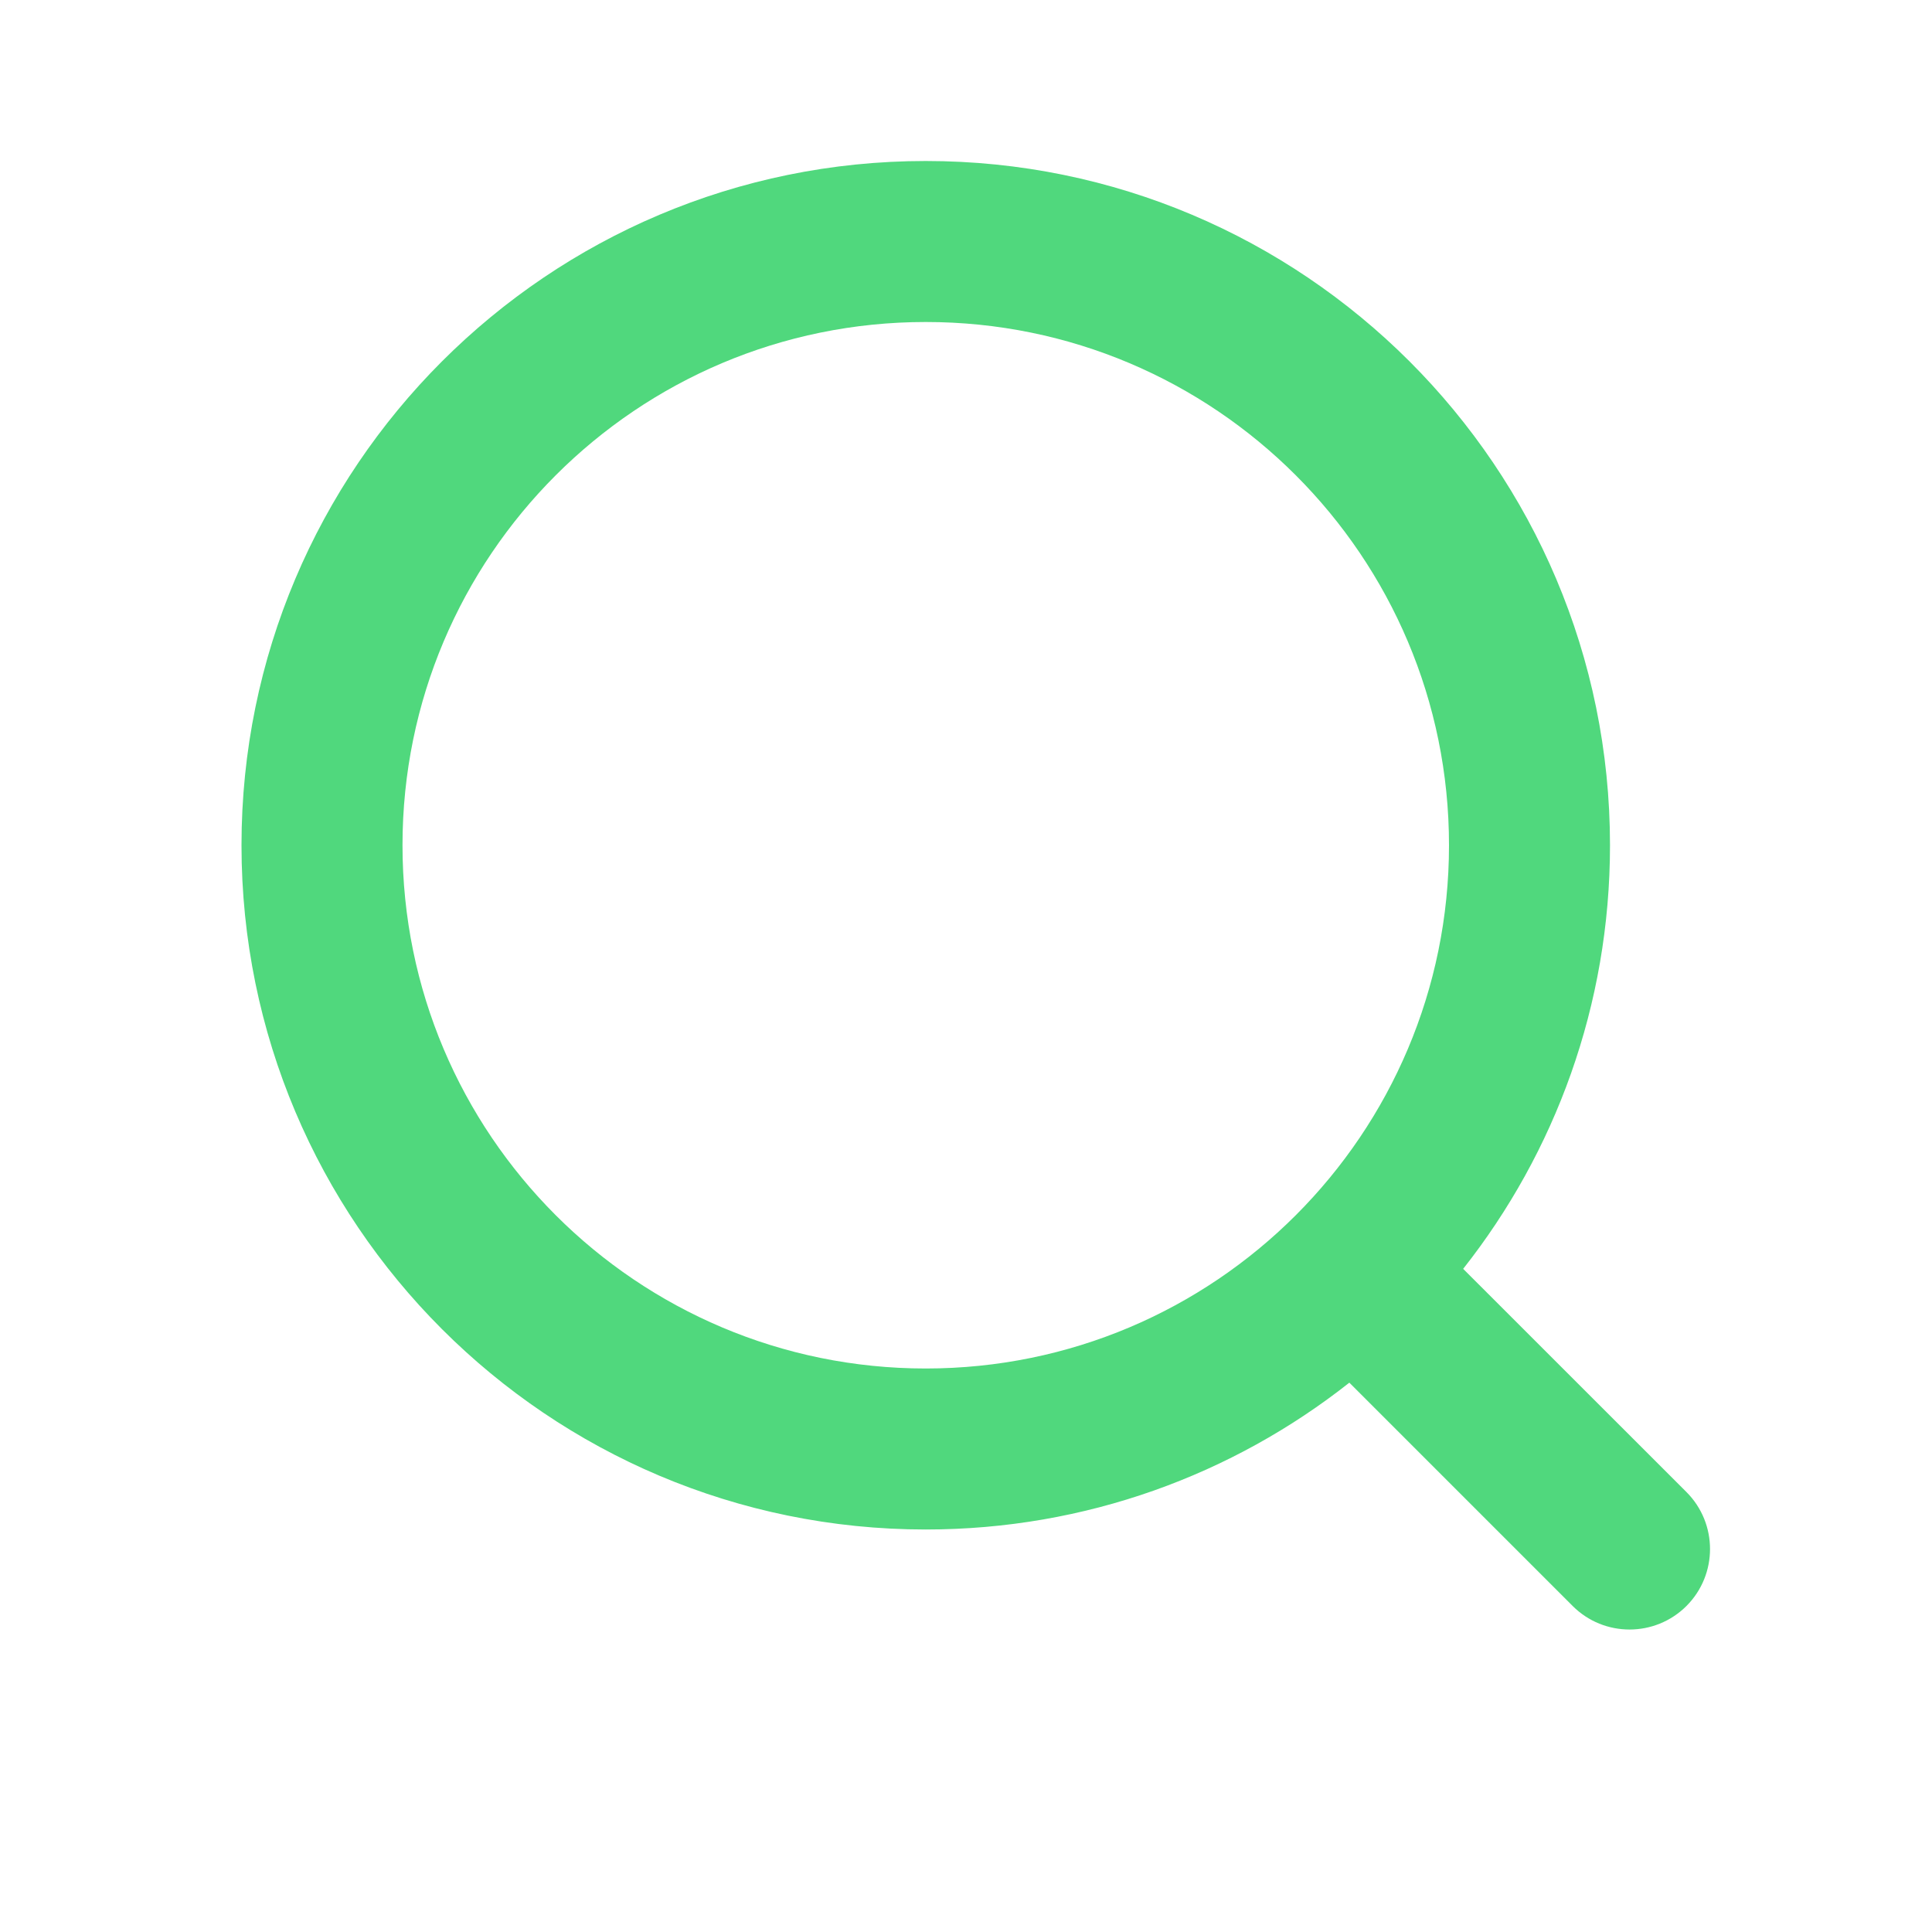
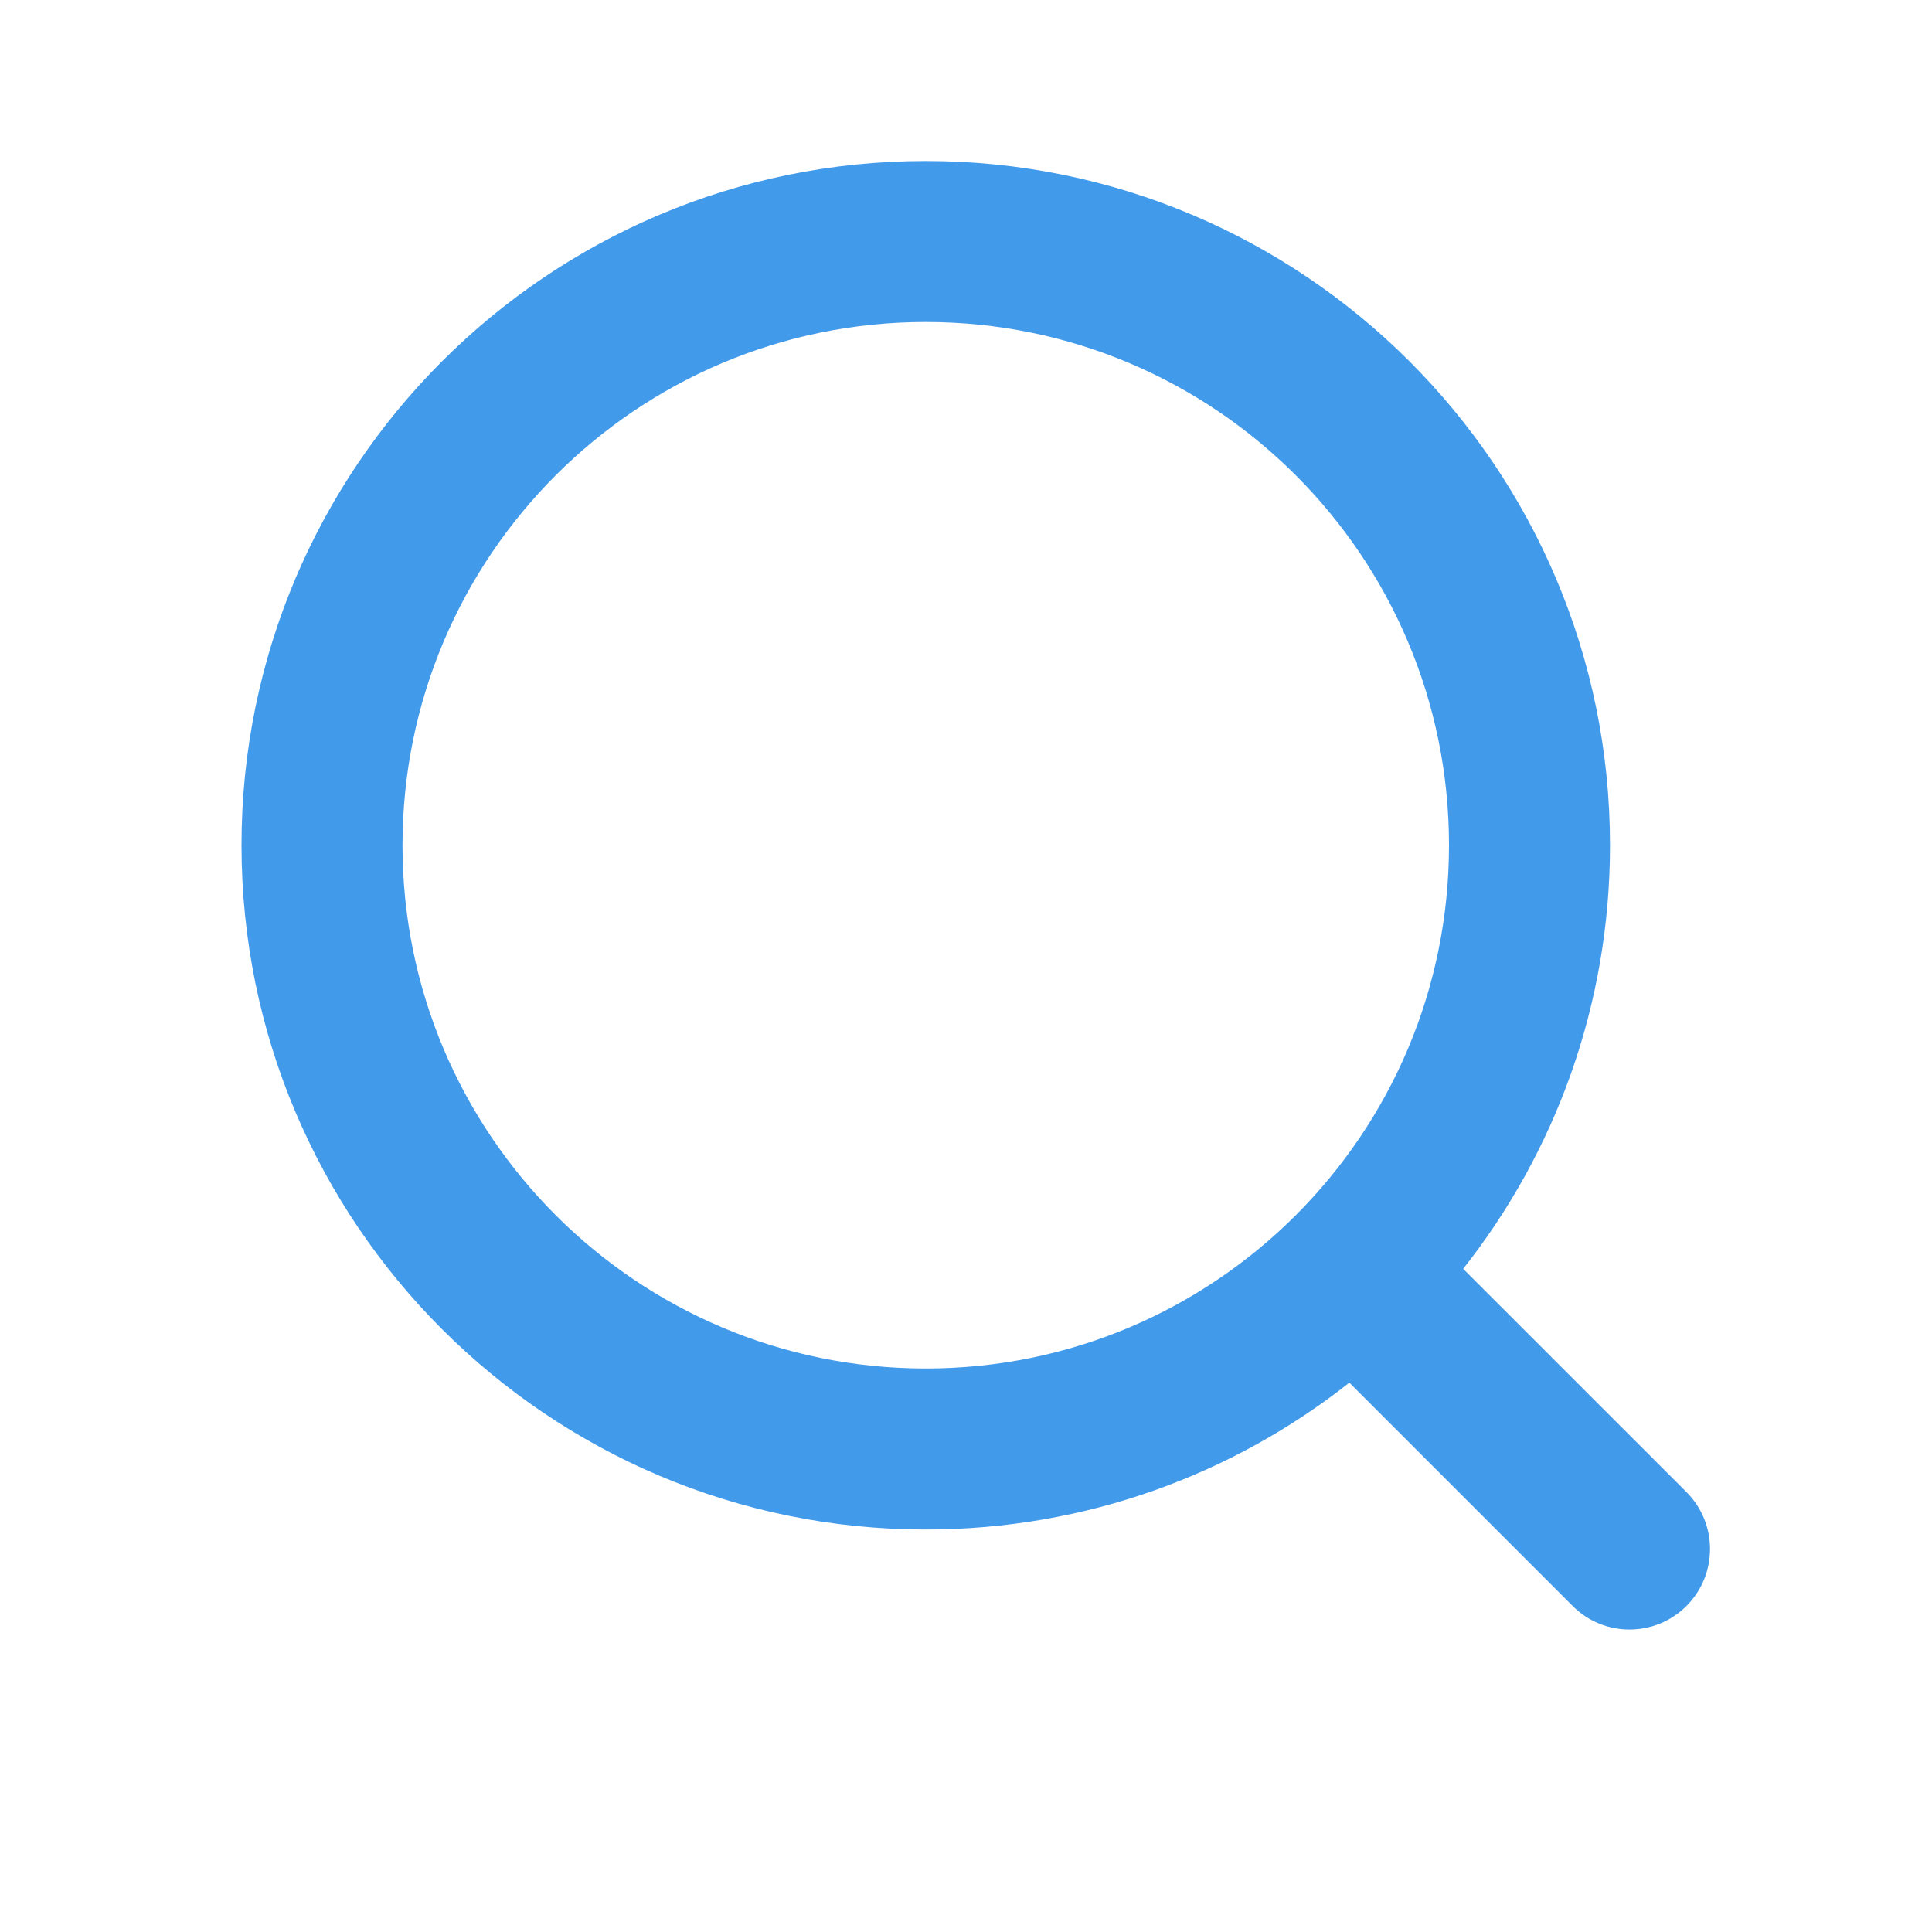
<svg xmlns="http://www.w3.org/2000/svg" width="24" height="24" viewBox="0 0 24 24" fill="none">
-   <path fill-rule="evenodd" clip-rule="evenodd" d="M18 10.5C18 14.09 15.09 17 11.5 17C7.91 17 5 14.09 5 10.5C5 6.91 7.91 4 11.5 4C15.09 4 18 6.91 18 10.5ZM16.762 17.176C15.315 18.318 13.487 19 11.5 19C6.806 19 3 15.194 3 10.5C3 5.806 6.806 2 11.5 2C16.194 2 20 5.806 20 10.5C20 12.487 19.318 14.315 18.176 15.762L20.95 18.535C21.34 18.926 21.34 19.559 20.95 19.95C20.559 20.34 19.926 20.34 19.536 19.95L16.762 17.176Z" fill="#50D87D" />
+   <path fill-rule="evenodd" clip-rule="evenodd" d="M18 10.5C18 14.09 15.09 17 11.5 17C7.91 17 5 14.09 5 10.5C5 6.91 7.91 4 11.5 4C15.09 4 18 6.91 18 10.5ZM16.762 17.176C15.315 18.318 13.487 19 11.5 19C6.806 19 3 15.194 3 10.5C3 5.806 6.806 2 11.5 2C16.194 2 20 5.806 20 10.5C20 12.487 19.318 14.315 18.176 15.762L20.95 18.535C21.34 18.926 21.34 19.559 20.95 19.95C20.559 20.34 19.926 20.34 19.536 19.95L16.762 17.176Z" fill="#429AEB" />
</svg>
